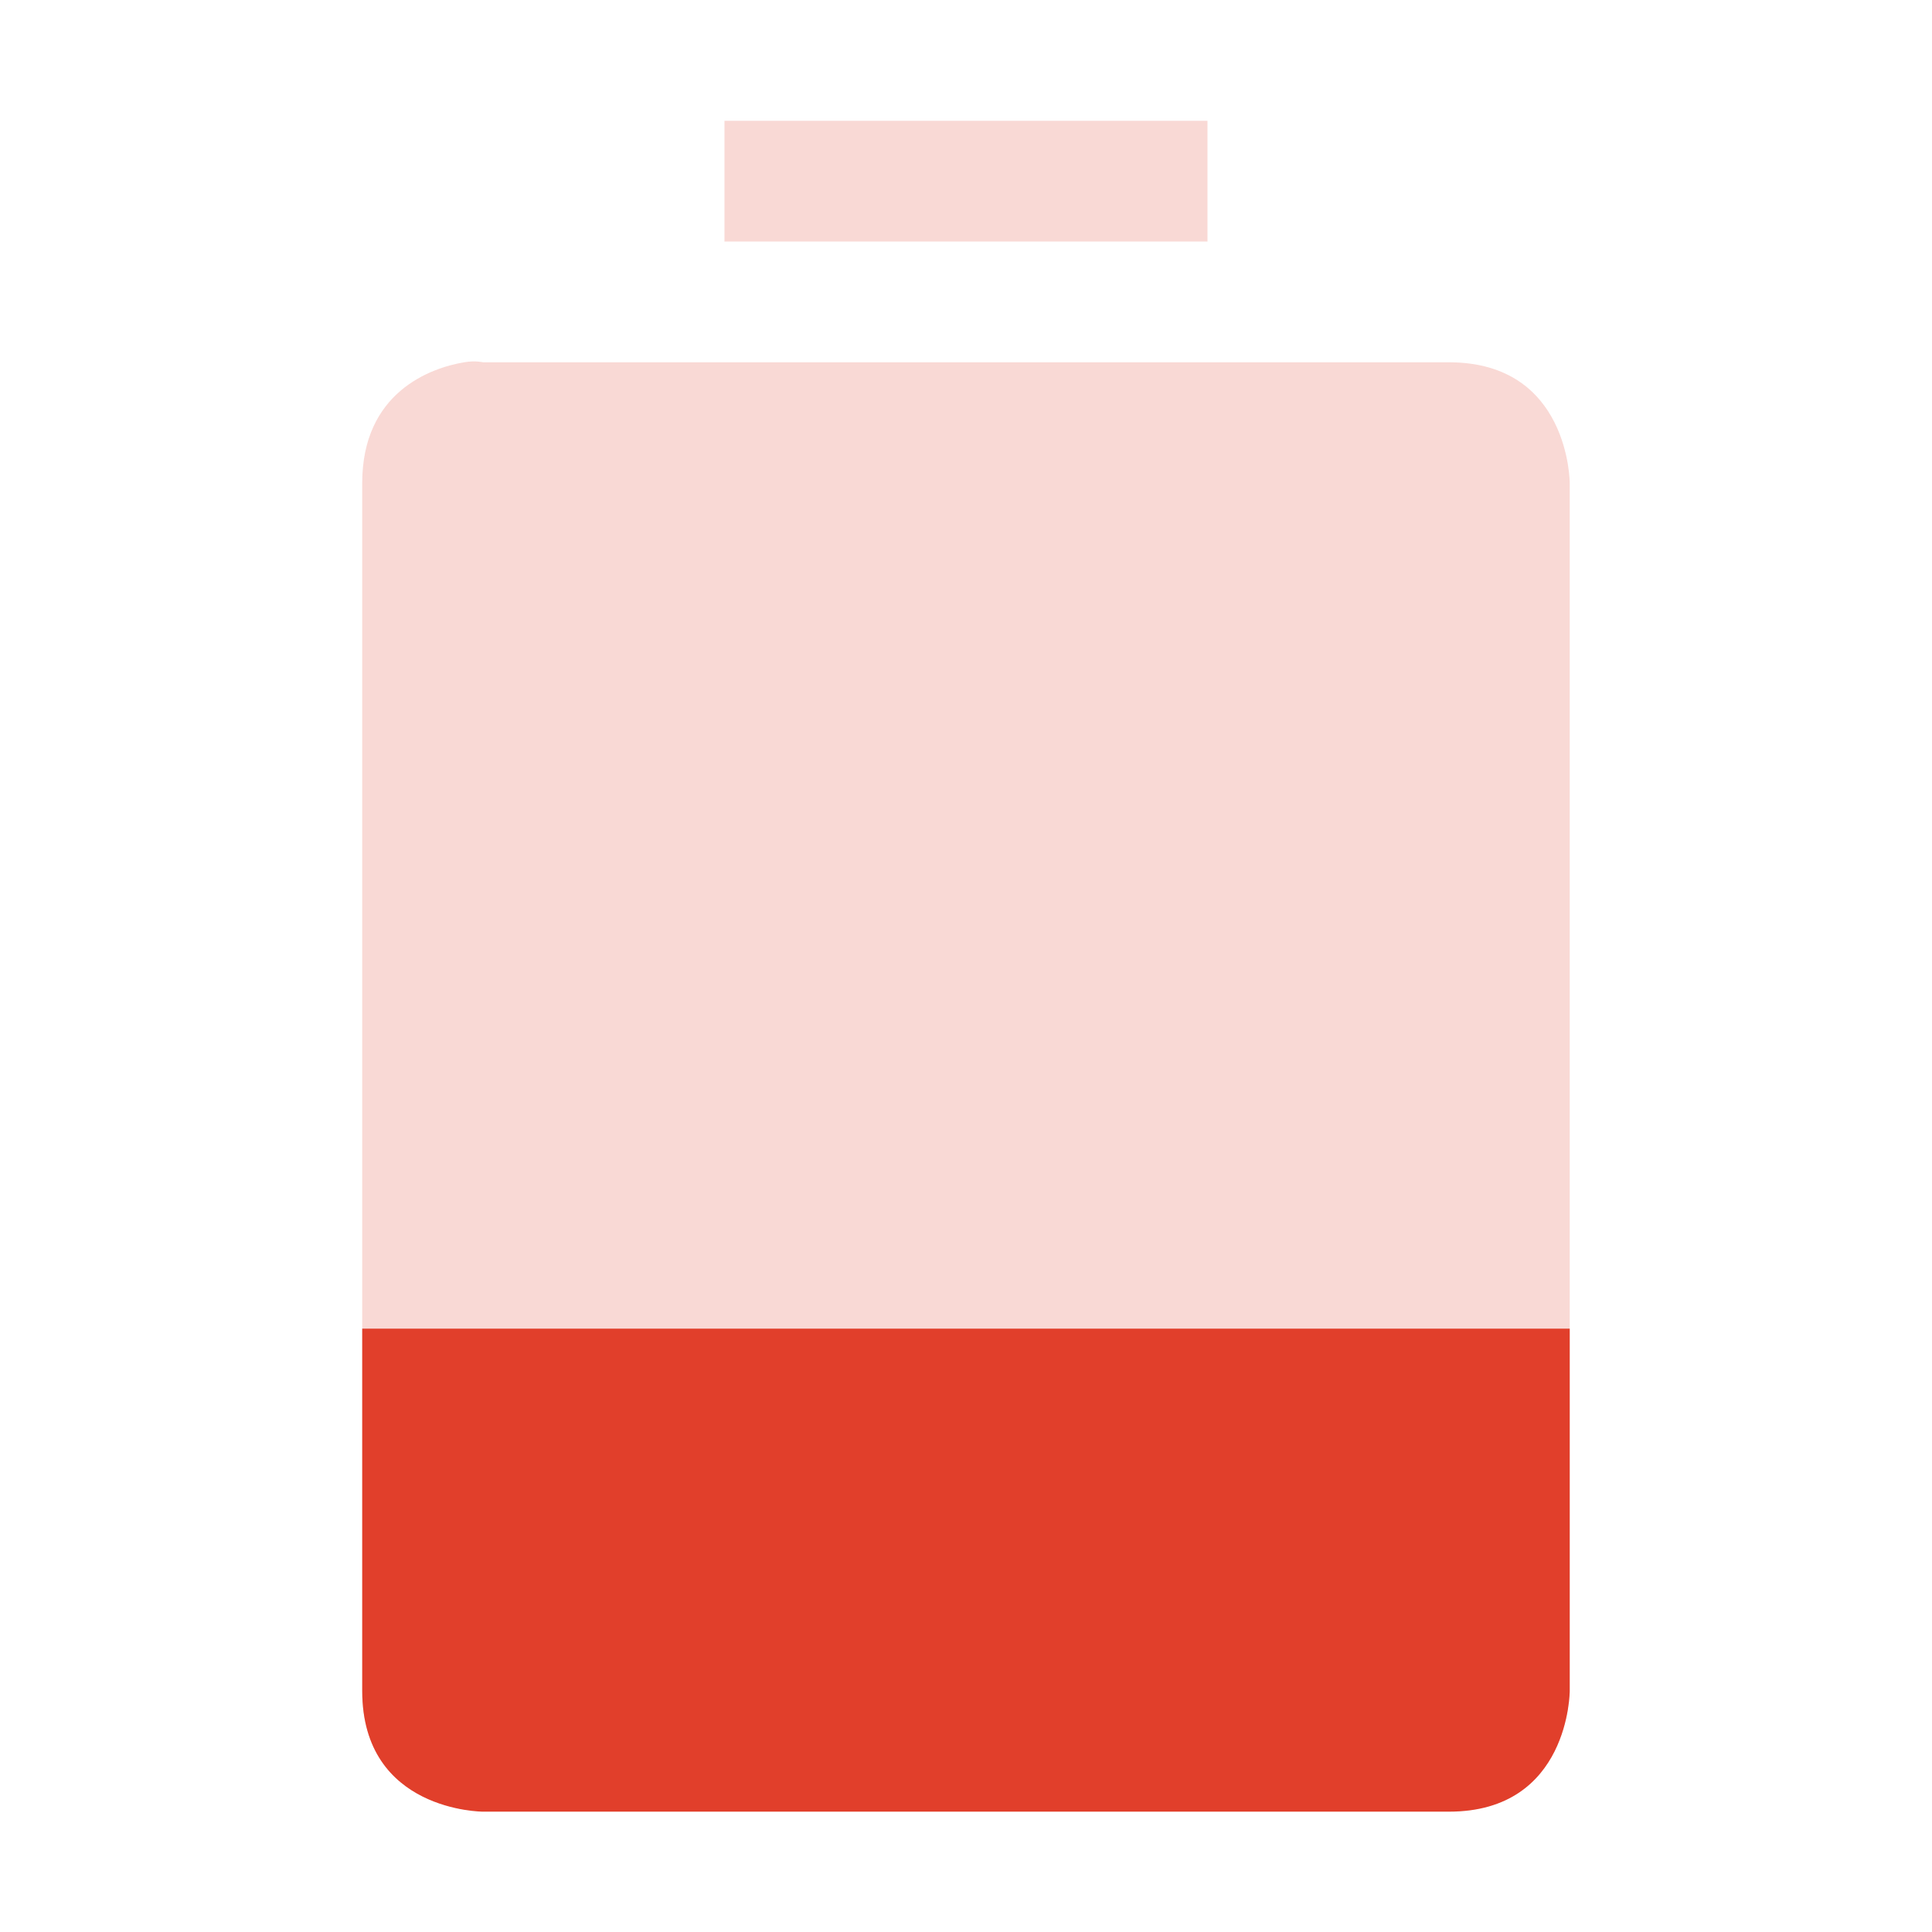
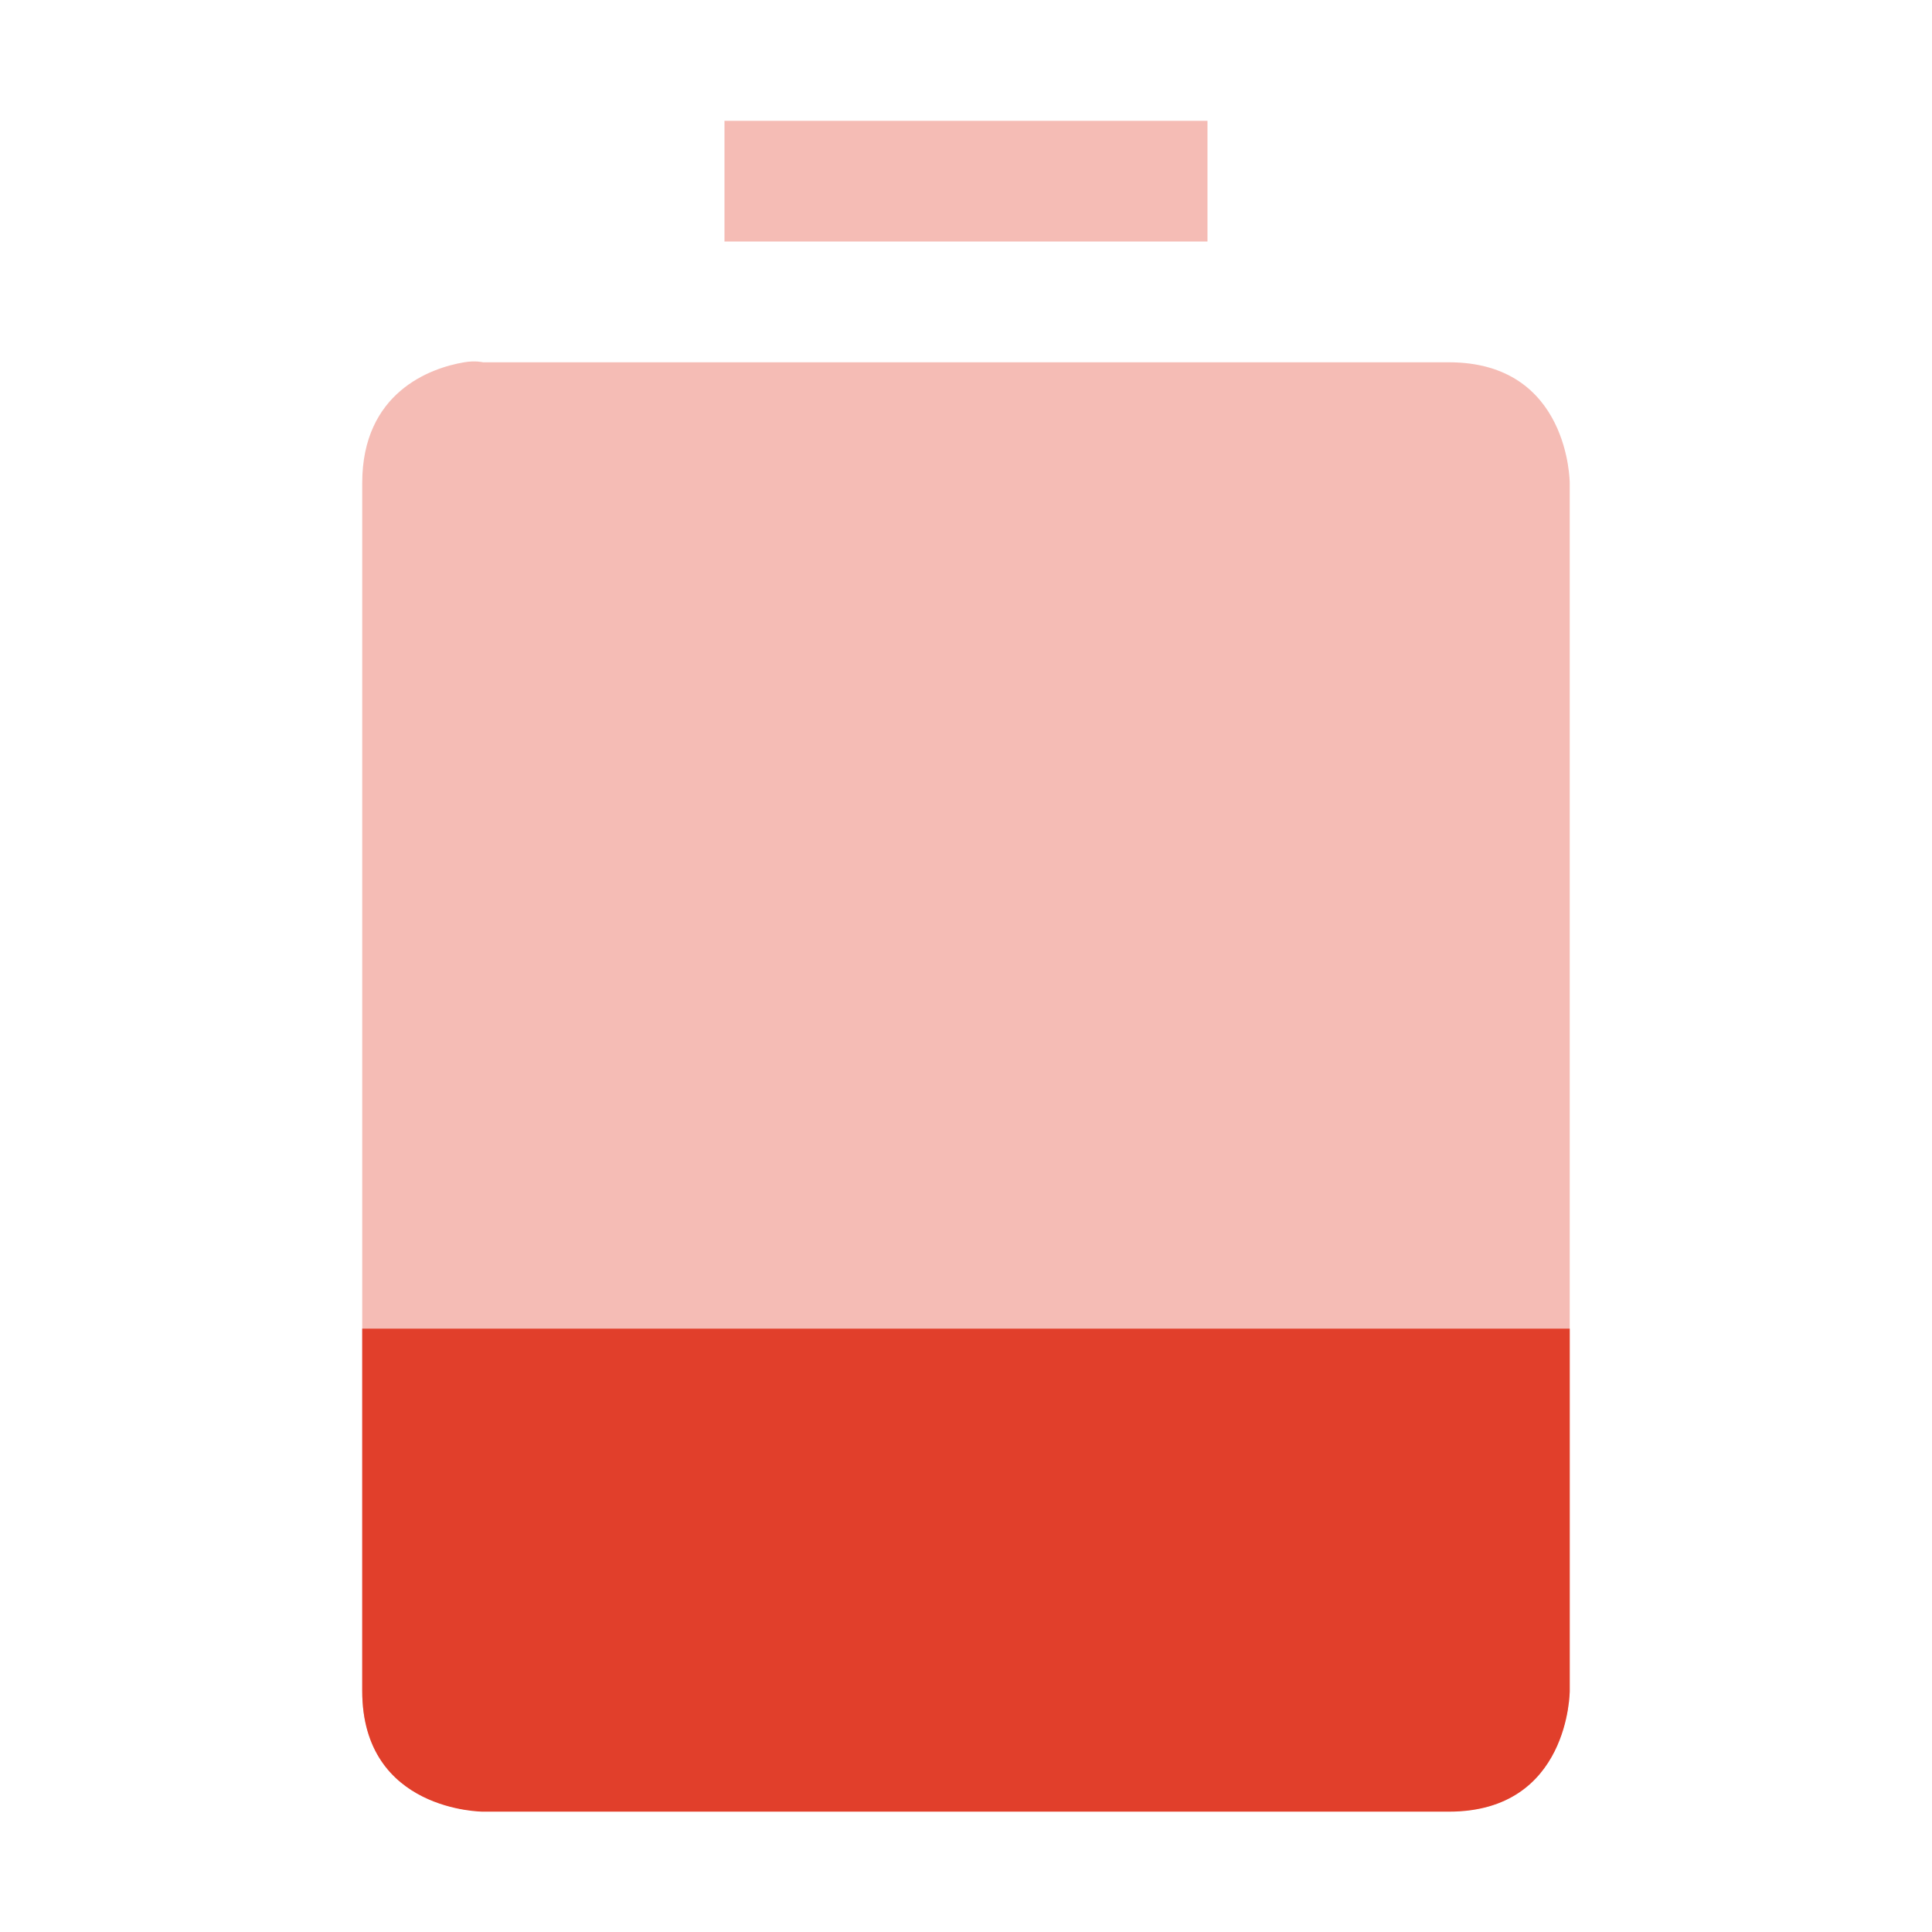
<svg xmlns="http://www.w3.org/2000/svg" xmlns:ns1="http://www.openswatchbook.org/uri/2009/osb" height="16" id="svg7384" style="enable-background:new" version="1.1" width="16">
  <defs id="defs7386">
    <linearGradient id="linearGradient5606" ns1:paint="solid">
      <stop id="stop5608" offset="0" style="stop-color:#000000;stop-opacity:1;" />
    </linearGradient>
    <filter color-interpolation-filters="sRGB" id="filter7554">
      <feBlend id="feBlend7556" in2="BackgroundImage" mode="darken" />
    </filter>
  </defs>
  <g id="layer9" style="display:inline" transform="translate(-321.0002,368.0034)">
-     <path class="error" d="m 327,-367.003 0,1 4,0 0,-1 z m -2.156,2 c -0.281,0.047 -0.844,0.25 -0.844,1 l 0,10 c 0,1 1,1 1,1 l 8,0 c 1,0 1,-1 1,-1 l 0,-10 c 0,0 0,-1 -1,-1 l -8,0 c 0,0 -0.062,-0.016 -0.156,0 z" id="path7444" style="opacity:0.2;fill:#e13f2b;fill-opacity:1;stroke:none" />
+     <path class="error" d="m 327,-367.003 0,1 4,0 0,-1 z m -2.156,2 c -0.281,0.047 -0.844,0.25 -0.844,1 l 0,10 c 0,1 1,1 1,1 l 8,0 c 1,0 1,-1 1,-1 l 0,-10 c 0,0 0,-1 -1,-1 l -8,0 c 0,0 -0.062,-0.016 -0.156,0 z" id="path7444" style="opacity:0.35;fill:#e13f2b;fill-opacity:1;stroke:none" />
    <path class="error" d="m 324,-357 0,3 c 0,1 1,1 1,1 l 8,0 c 1,0 1,-1 1,-1 l 0,-3 -10,0 z" id="path6033" style="fill:#e13f2b;fill-opacity:1;stroke:none" />
  </g>
  <g id="layer10" style="display:inline;filter:url(#filter7554)" transform="translate(-321.0002,368.0034)" />
  <g id="layer1" style="display:inline" transform="translate(-80,-248.9966)" />
  <g id="layer14" style="display:inline" transform="translate(-321.0002,368.0034)" />
  <g id="layer15" style="display:inline" transform="translate(-321.0002,368.0034)" />
  <g id="g71291" style="display:inline" transform="translate(-321.0002,368.0034)" />
  <g id="layer2" style="display:inline" transform="translate(-80,-98.99664)" />
  <g id="g6058" style="display:inline" transform="translate(-80,-98.99664)" />
  <g id="layer12" style="display:inline" transform="translate(-321.0002,368.0034)" />
</svg>
